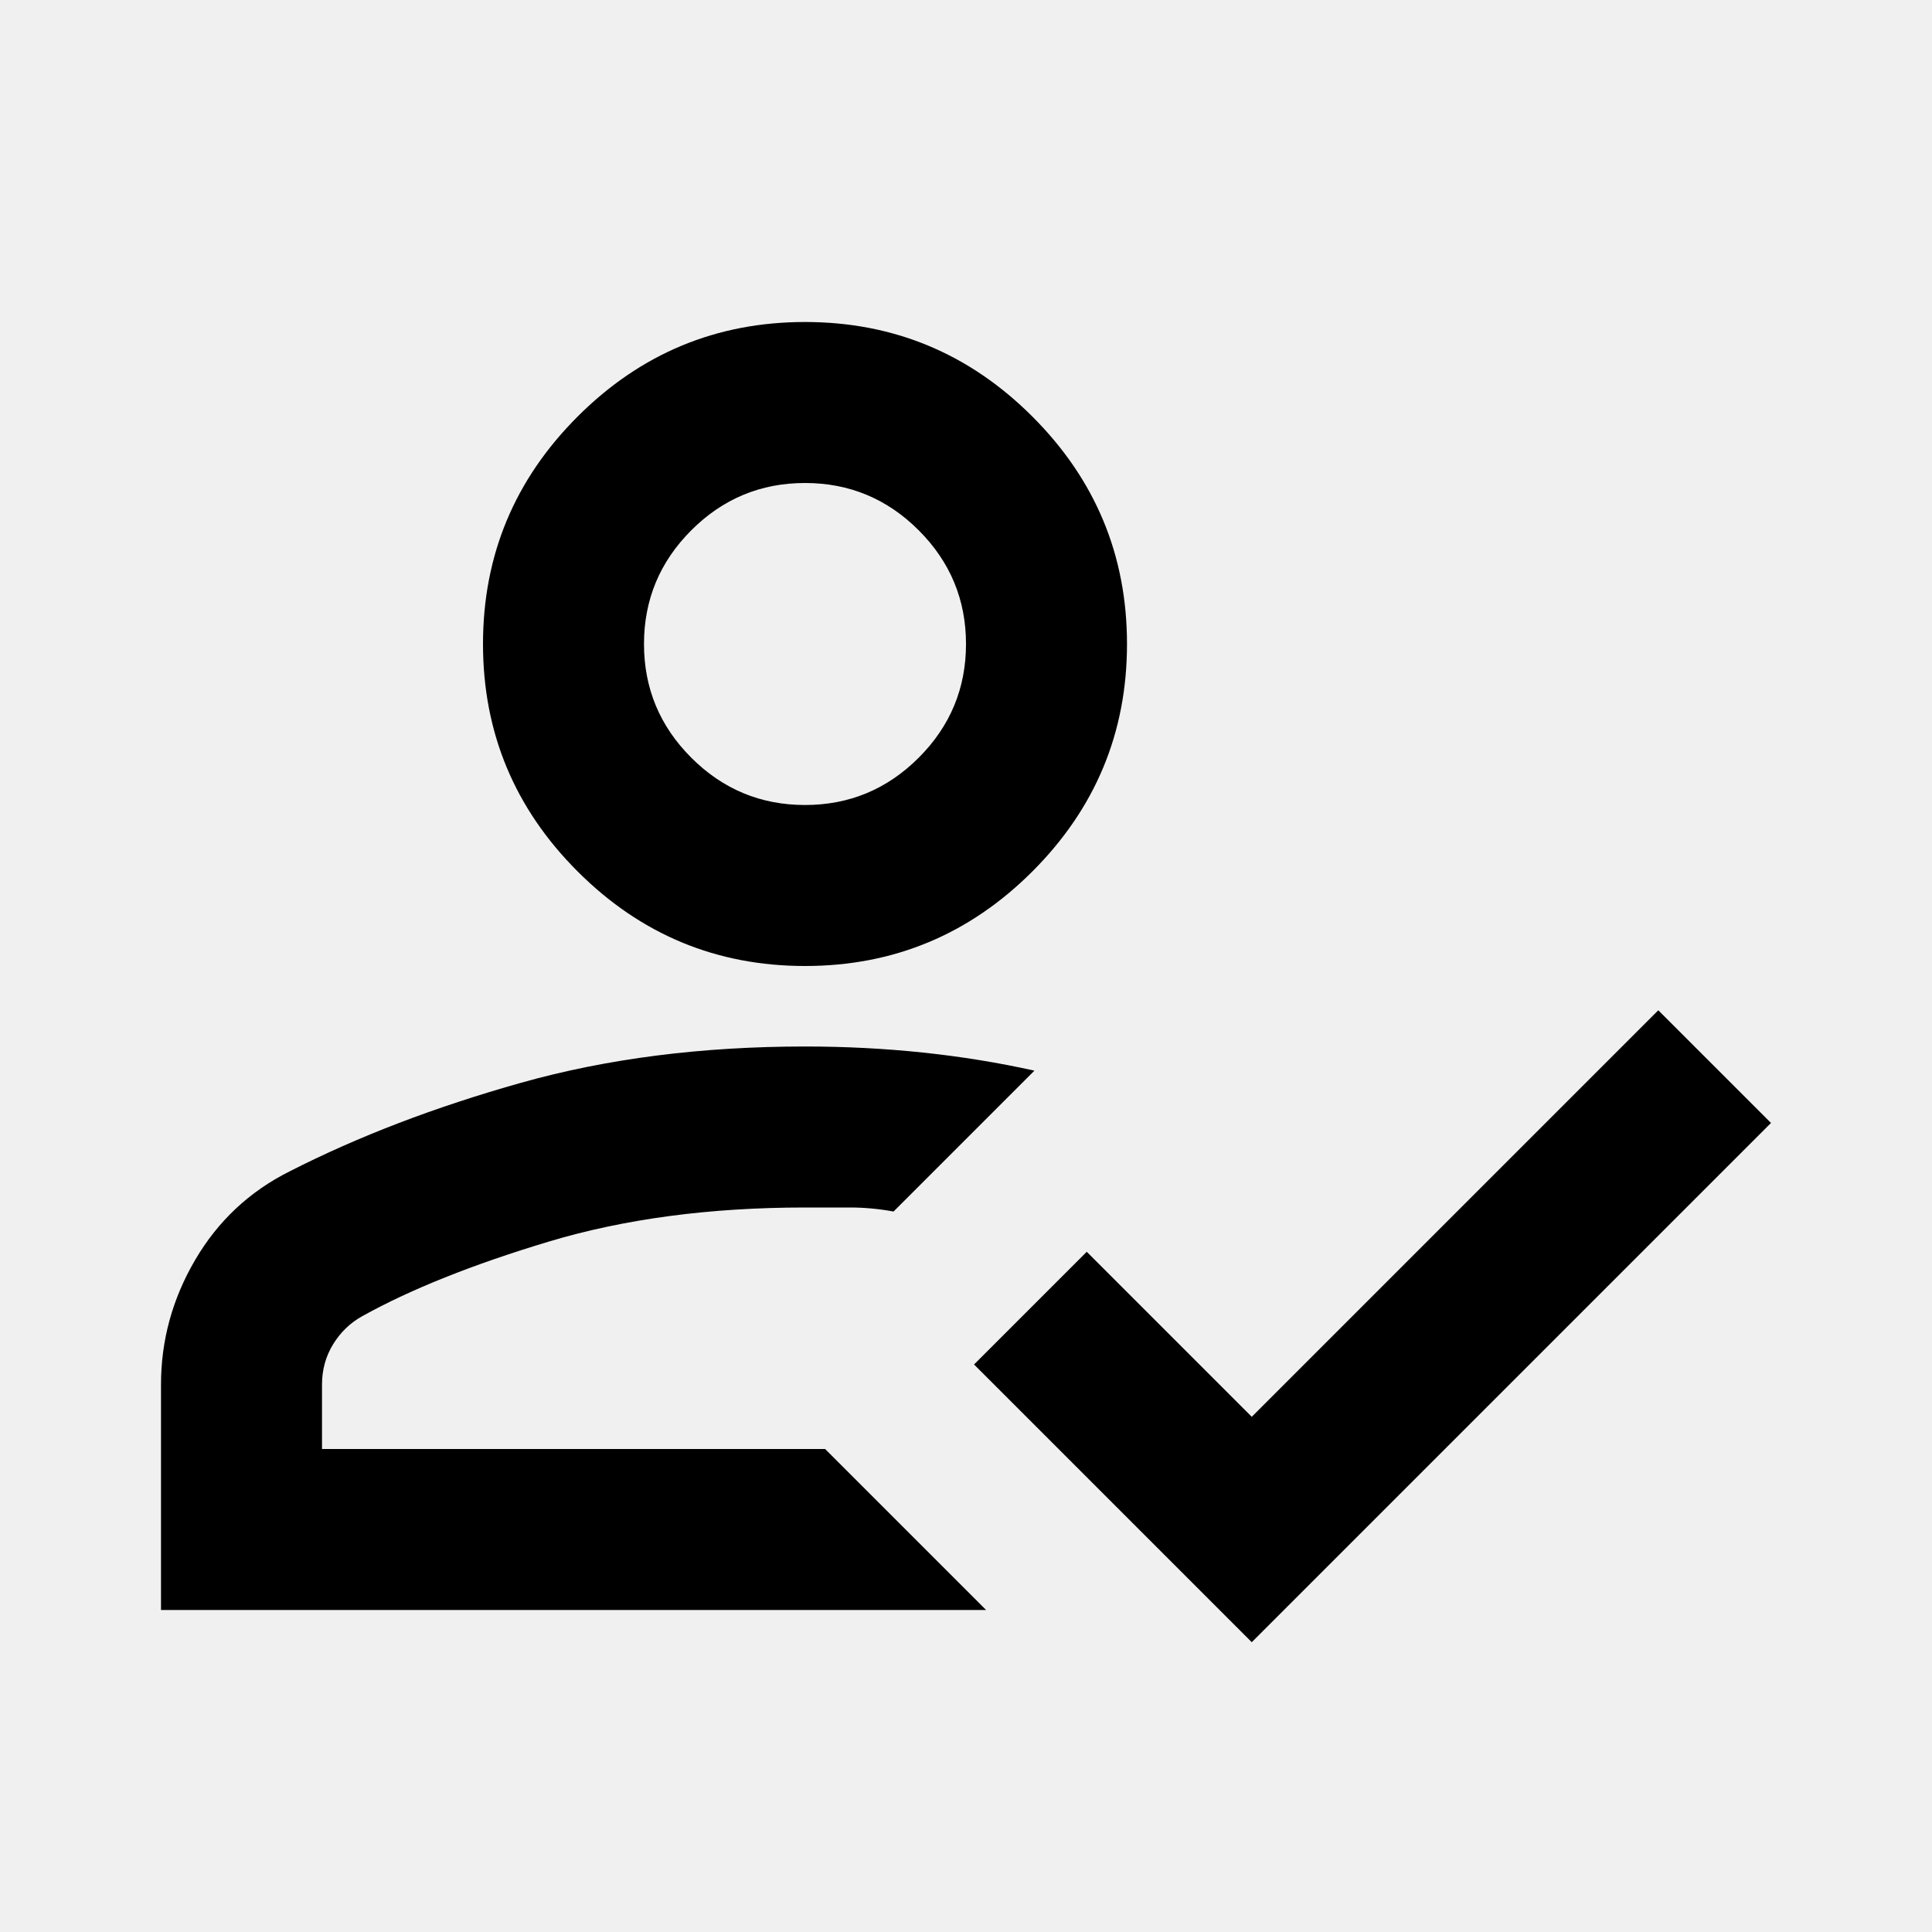
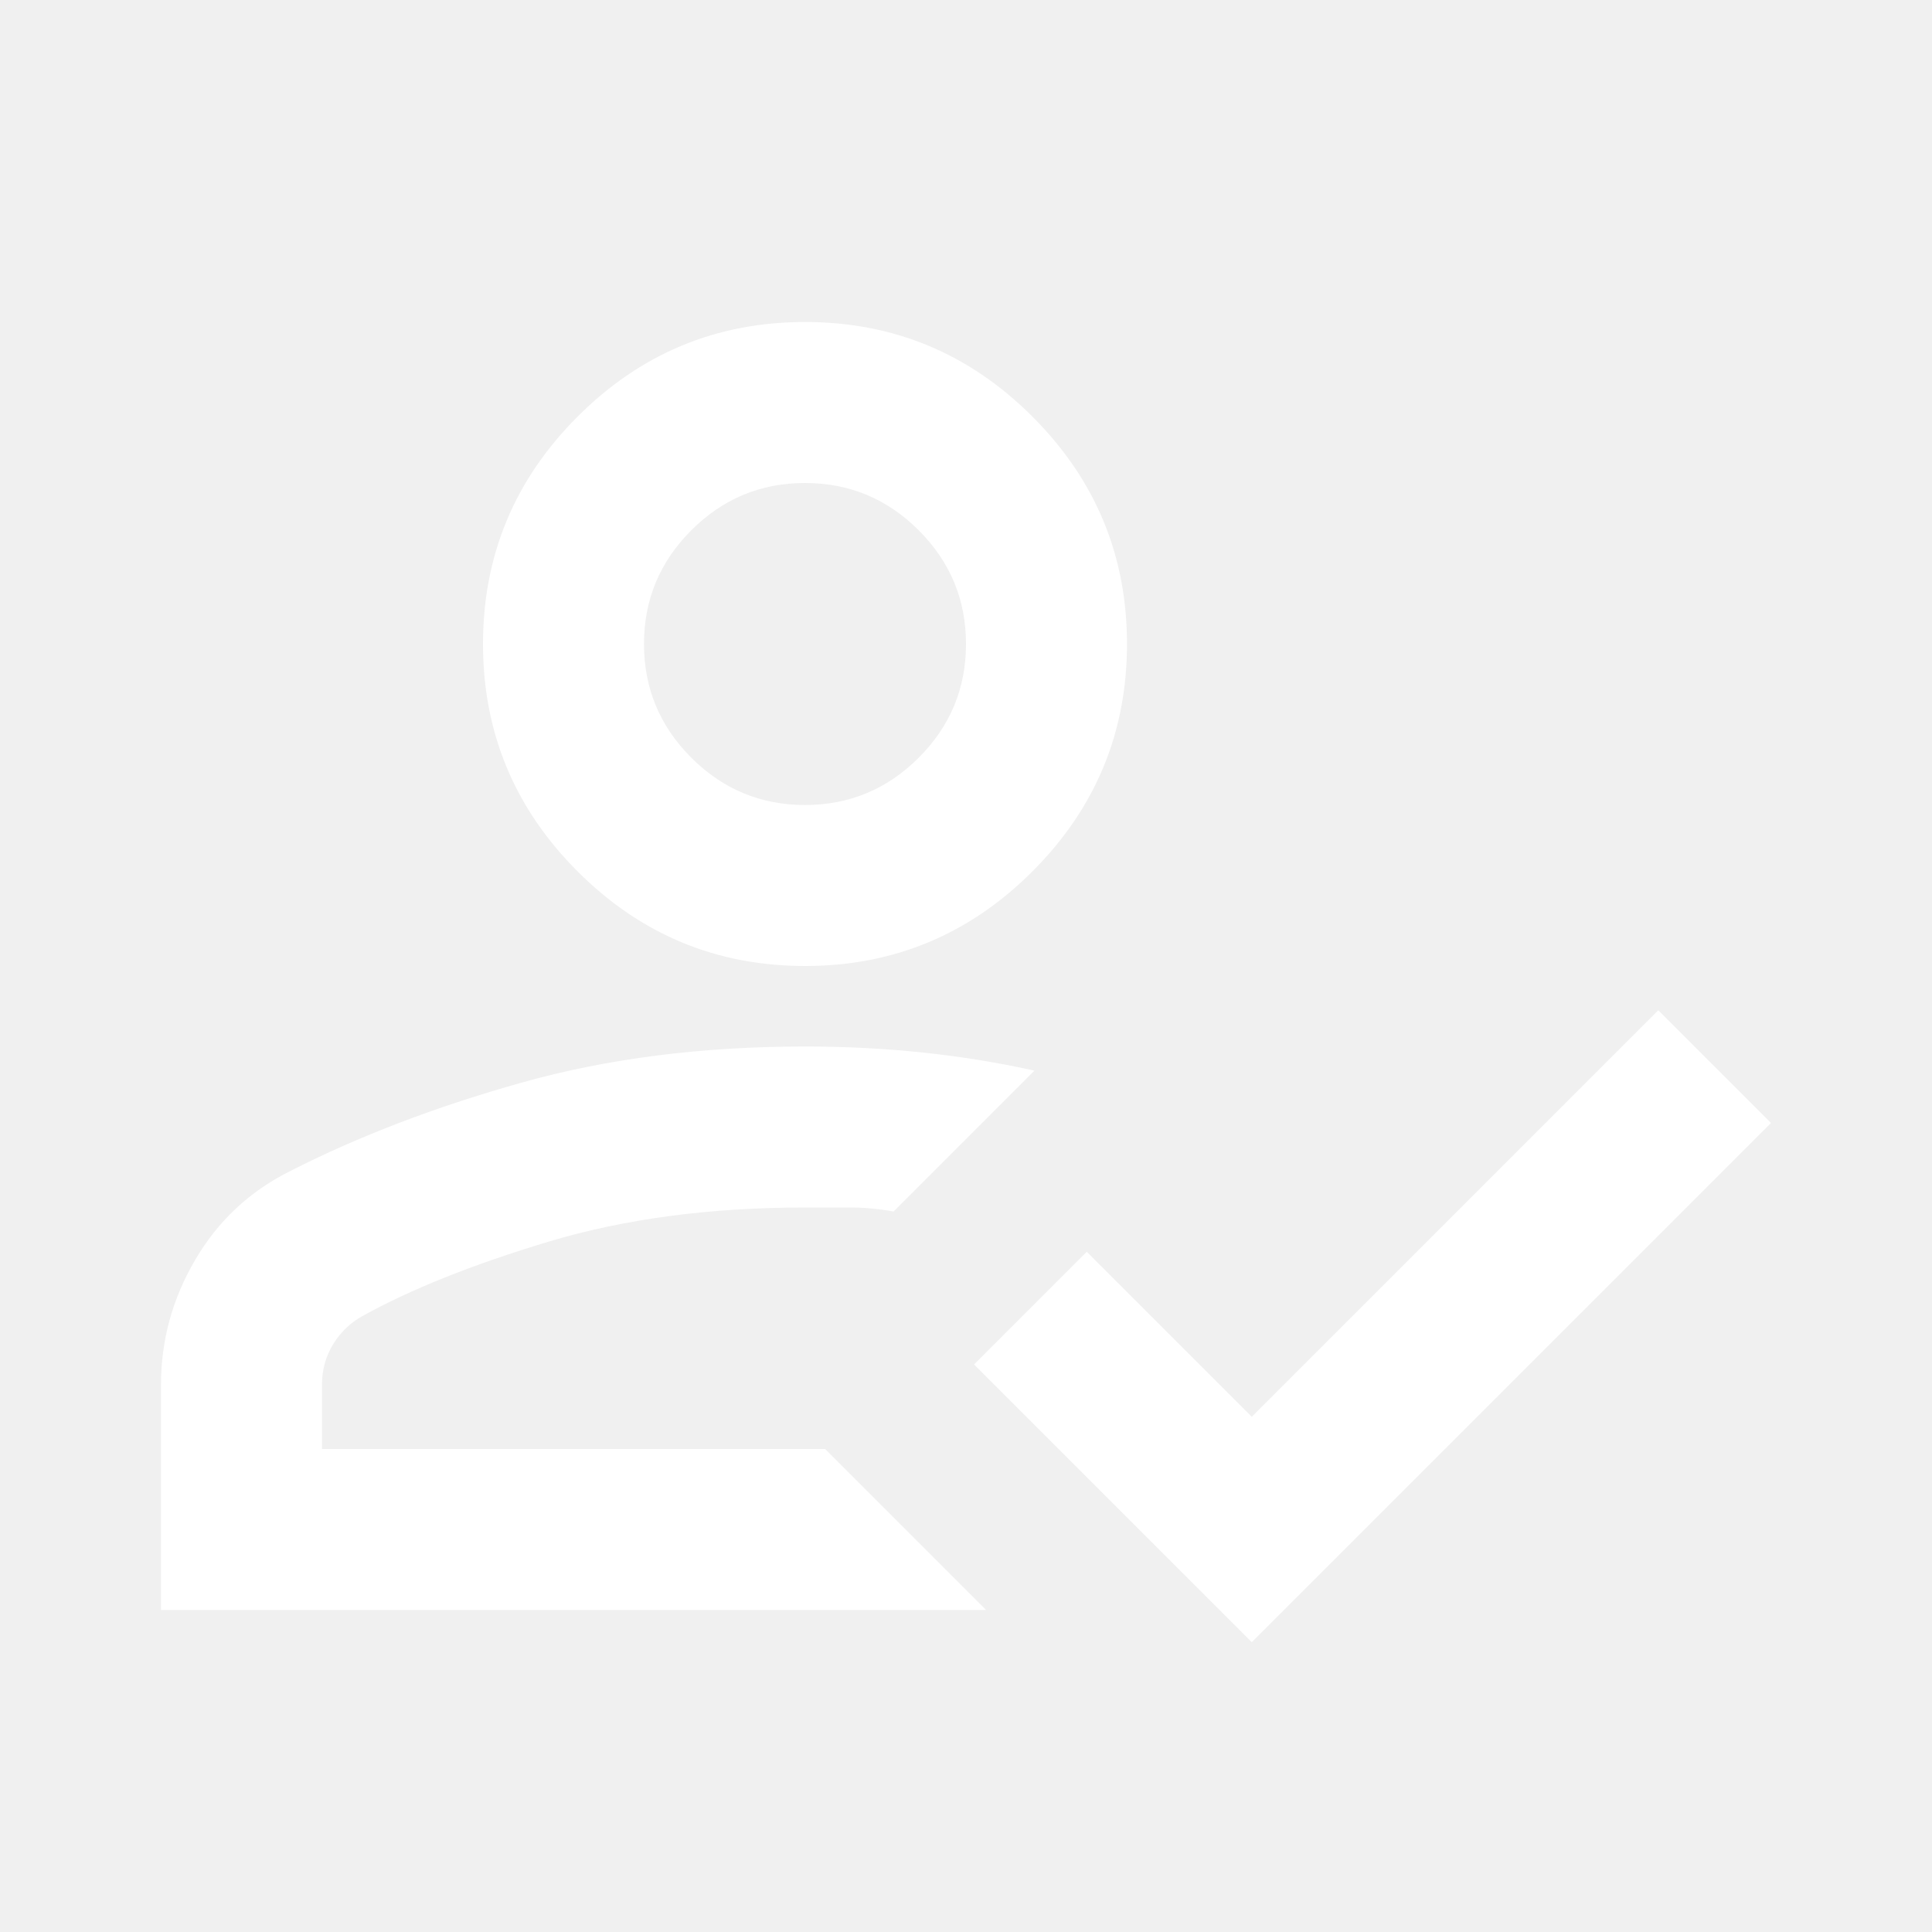
- <svg xmlns="http://www.w3.org/2000/svg" viewBox="0 -960 960 960">
+ <svg xmlns="http://www.w3.org/2000/svg" fill="white" viewBox="0 -960 960 960">
  <path d="M80-160v-112q0-33 17-62t47-44q51-26 115-44t141-18q30 0 58.5 3t55.5 9l-70 70q-11-2-21.5-2H400q-71 0-127.5 17T180-306q-9 5-14.5 14t-5.5 20v32h250l80 80H80Zm542 16L484-282l56-56 82 82 202-202 56 56-258 258ZM400-480q-66 0-113-47t-47-113q0-66 47-113t113-47q66 0 113 47t47 113q0 66-47 113t-113 47Zm10 240Zm-10-320q33 0 56.5-23.5T480-640q0-33-23.5-56.5T400-720q-33 0-56.5 23.5T320-640q0 33 23.5 56.5T400-560Zm0-80Z" />
</svg>
